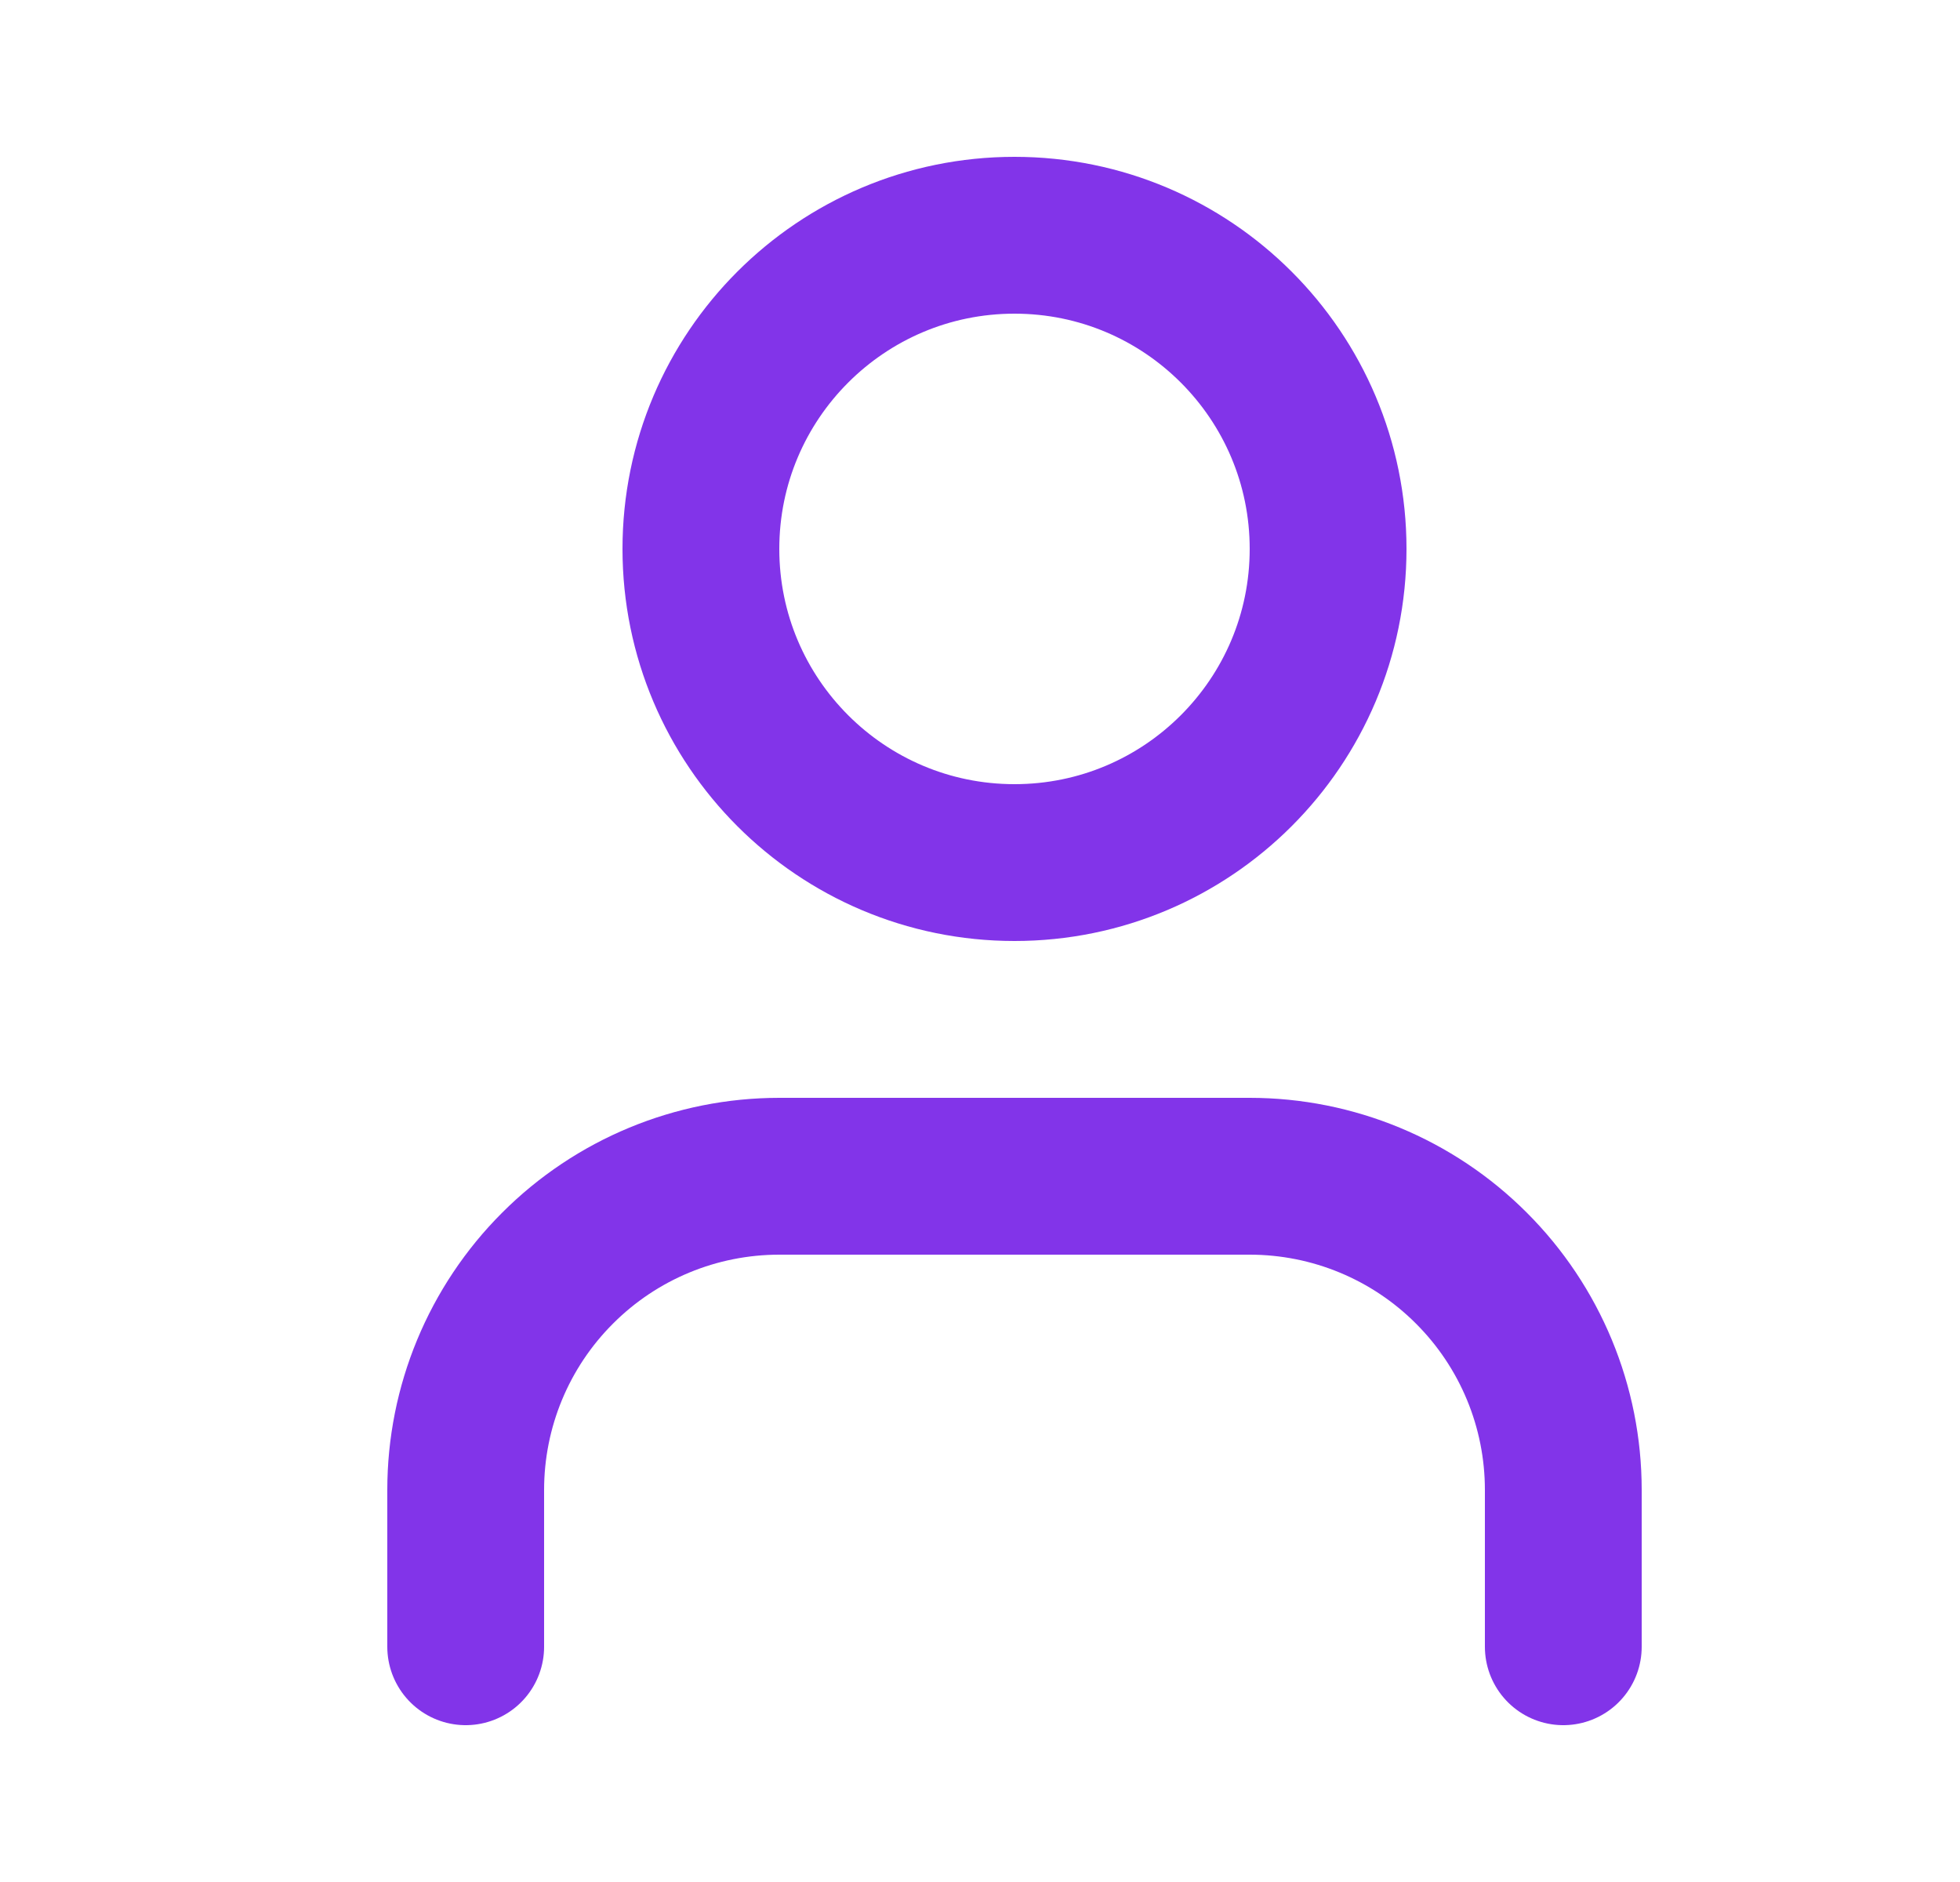
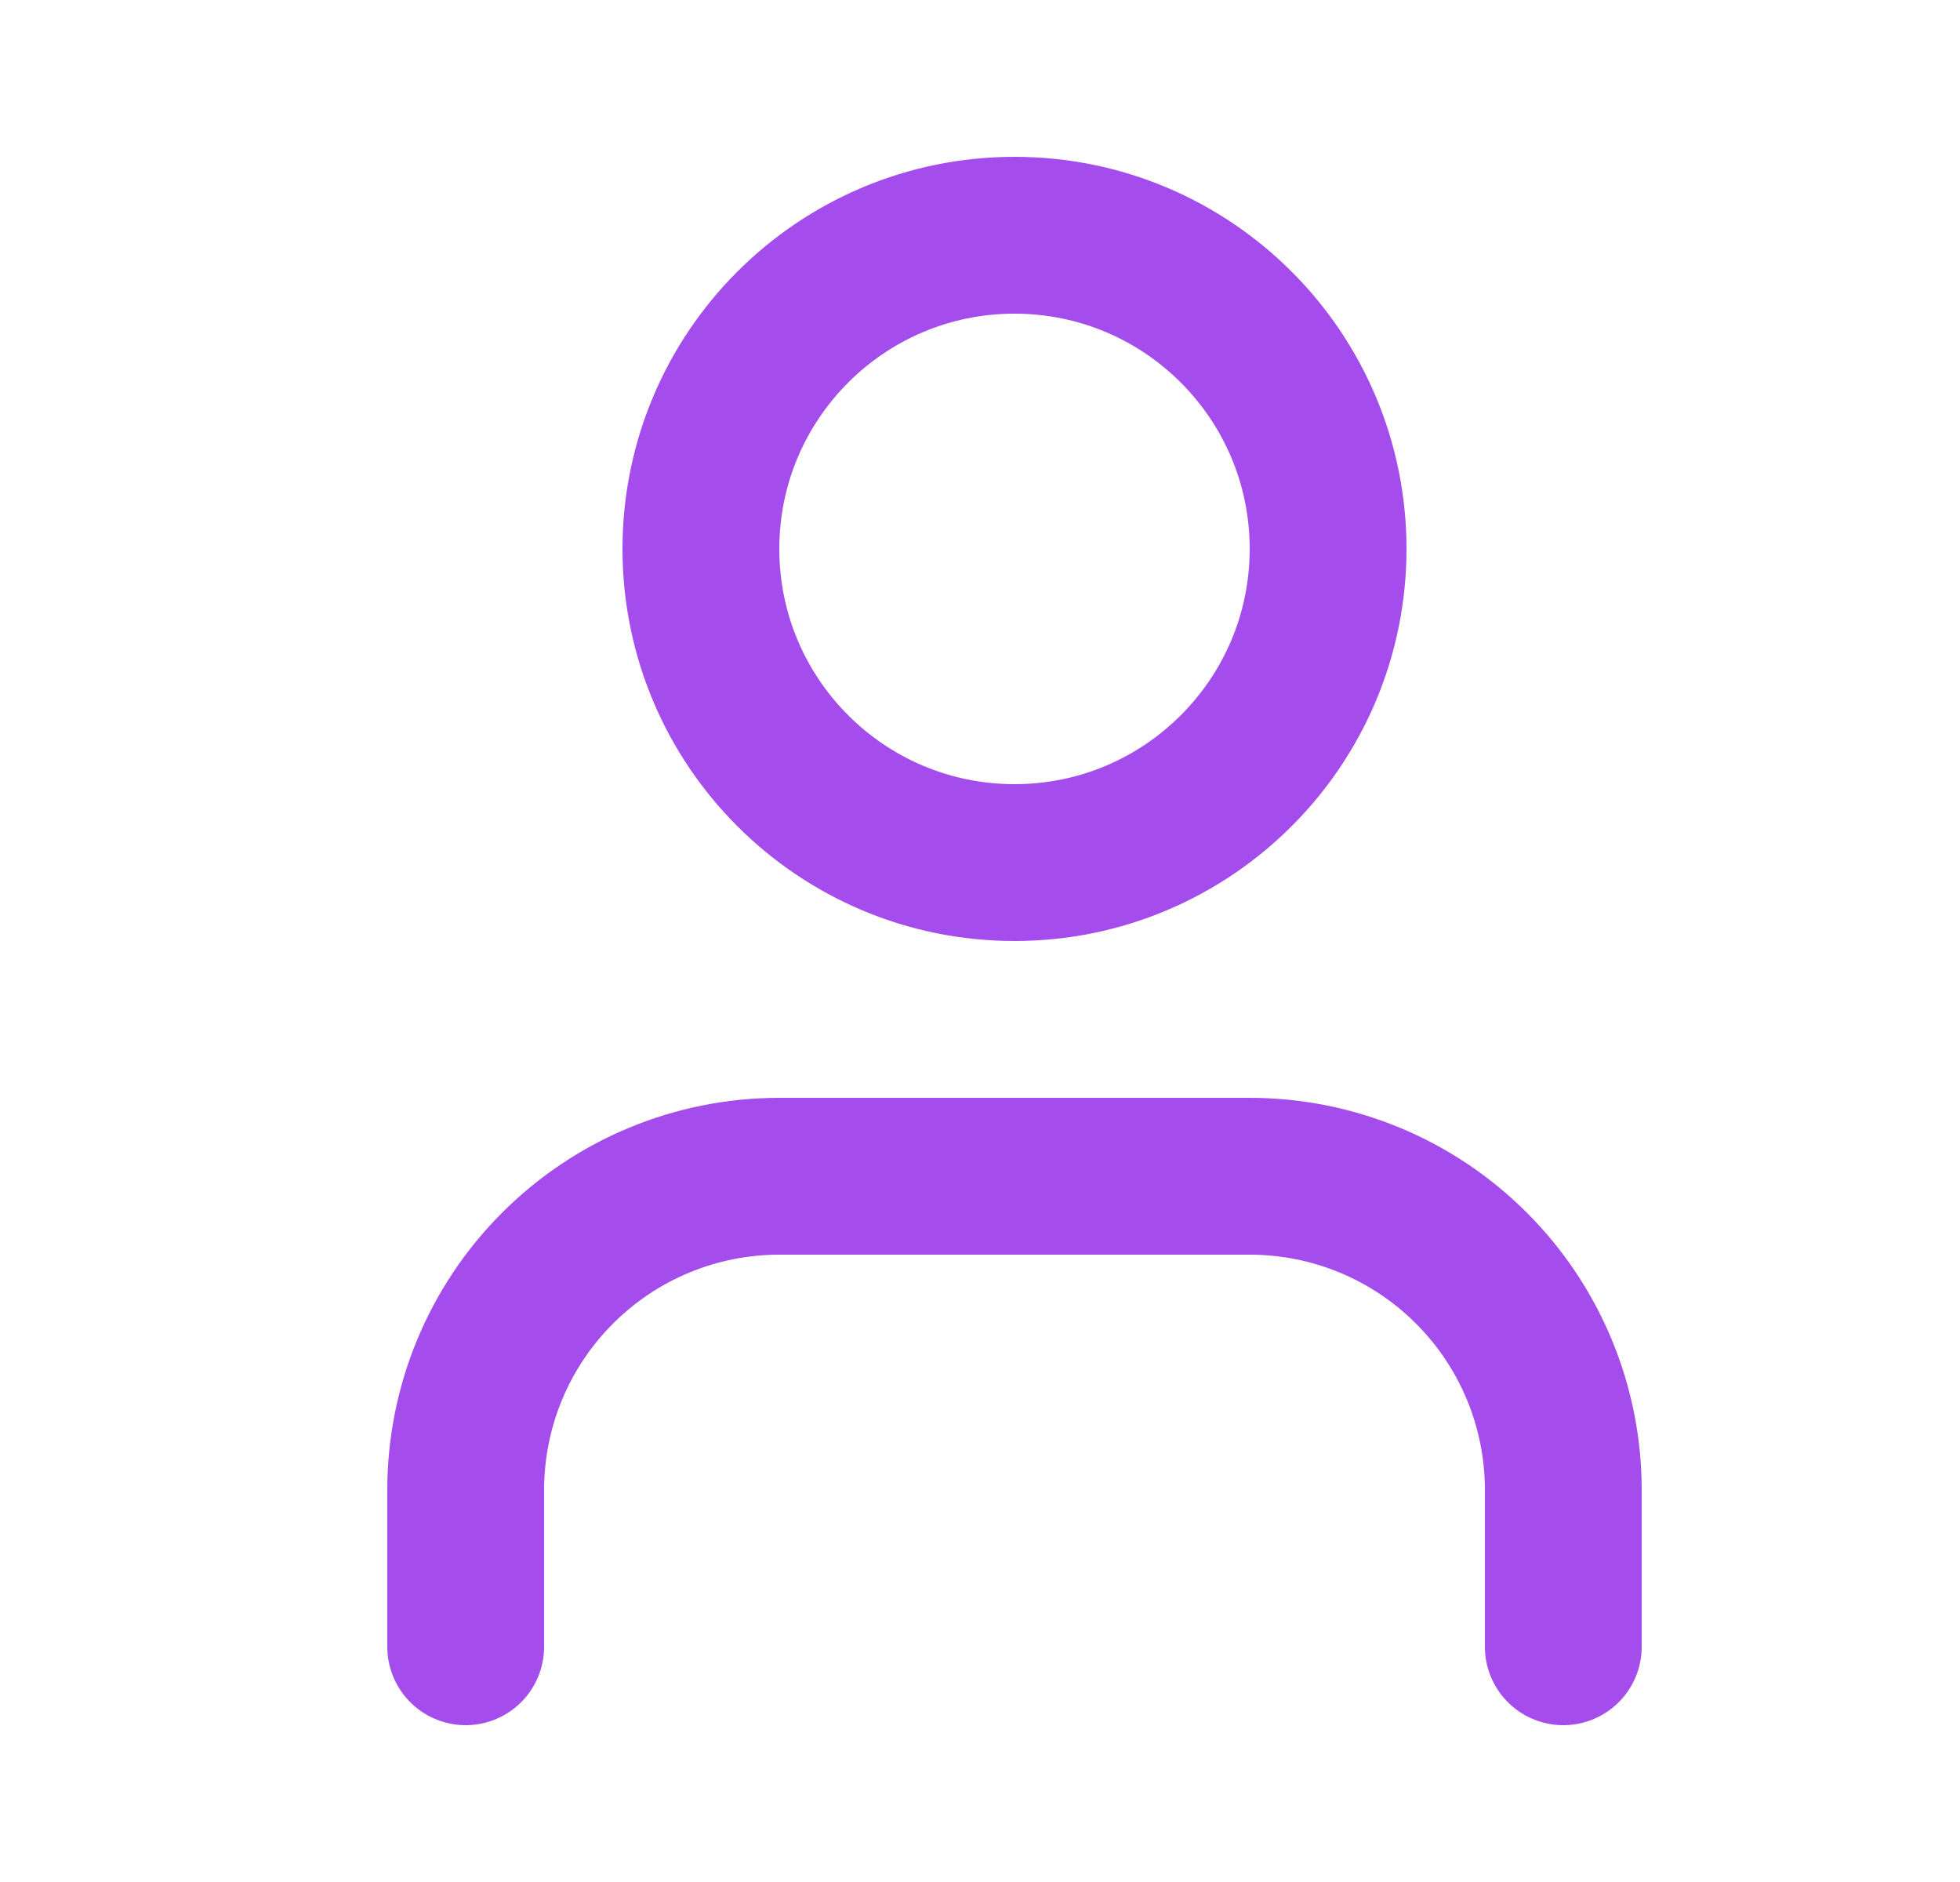
<svg xmlns="http://www.w3.org/2000/svg" width="25" height="24" viewBox="0 0 25 24" fill="none">
-   <path d="M19.94 21V19C19.94 17.939 19.519 16.922 18.768 16.172C18.018 15.421 17.001 15 15.94 15H9.94C8.879 15 7.862 15.421 7.112 16.172C6.361 16.922 5.94 17.939 5.94 19V21" stroke="#8234E9" stroke-width="2" stroke-linecap="round" stroke-linejoin="round" />
-   <path d="M12.94 11C15.149 11 16.94 9.209 16.94 7C16.94 4.791 15.149 3 12.94 3C10.731 3 8.94 4.791 8.94 7C8.94 9.209 10.731 11 12.94 11Z" stroke="#8234E9" stroke-width="2" stroke-linecap="round" stroke-linejoin="round" />
+   <path d="M19.94 21V19C19.94 17.939 19.519 16.922 18.768 16.172C18.018 15.421 17.001 15 15.94 15H9.94C8.879 15 7.862 15.421 7.112 16.172C6.361 16.922 5.94 17.939 5.94 19V21" stroke="#a44cec" stroke-width="2" stroke-linecap="round" stroke-linejoin="round" />
+   <path d="M12.94 11C15.149 11 16.94 9.209 16.94 7C16.94 4.791 15.149 3 12.94 3C10.731 3 8.94 4.791 8.94 7C8.94 9.209 10.731 11 12.94 11Z" stroke="#a44cec" stroke-width="2" stroke-linecap="round" stroke-linejoin="round" />
</svg>
